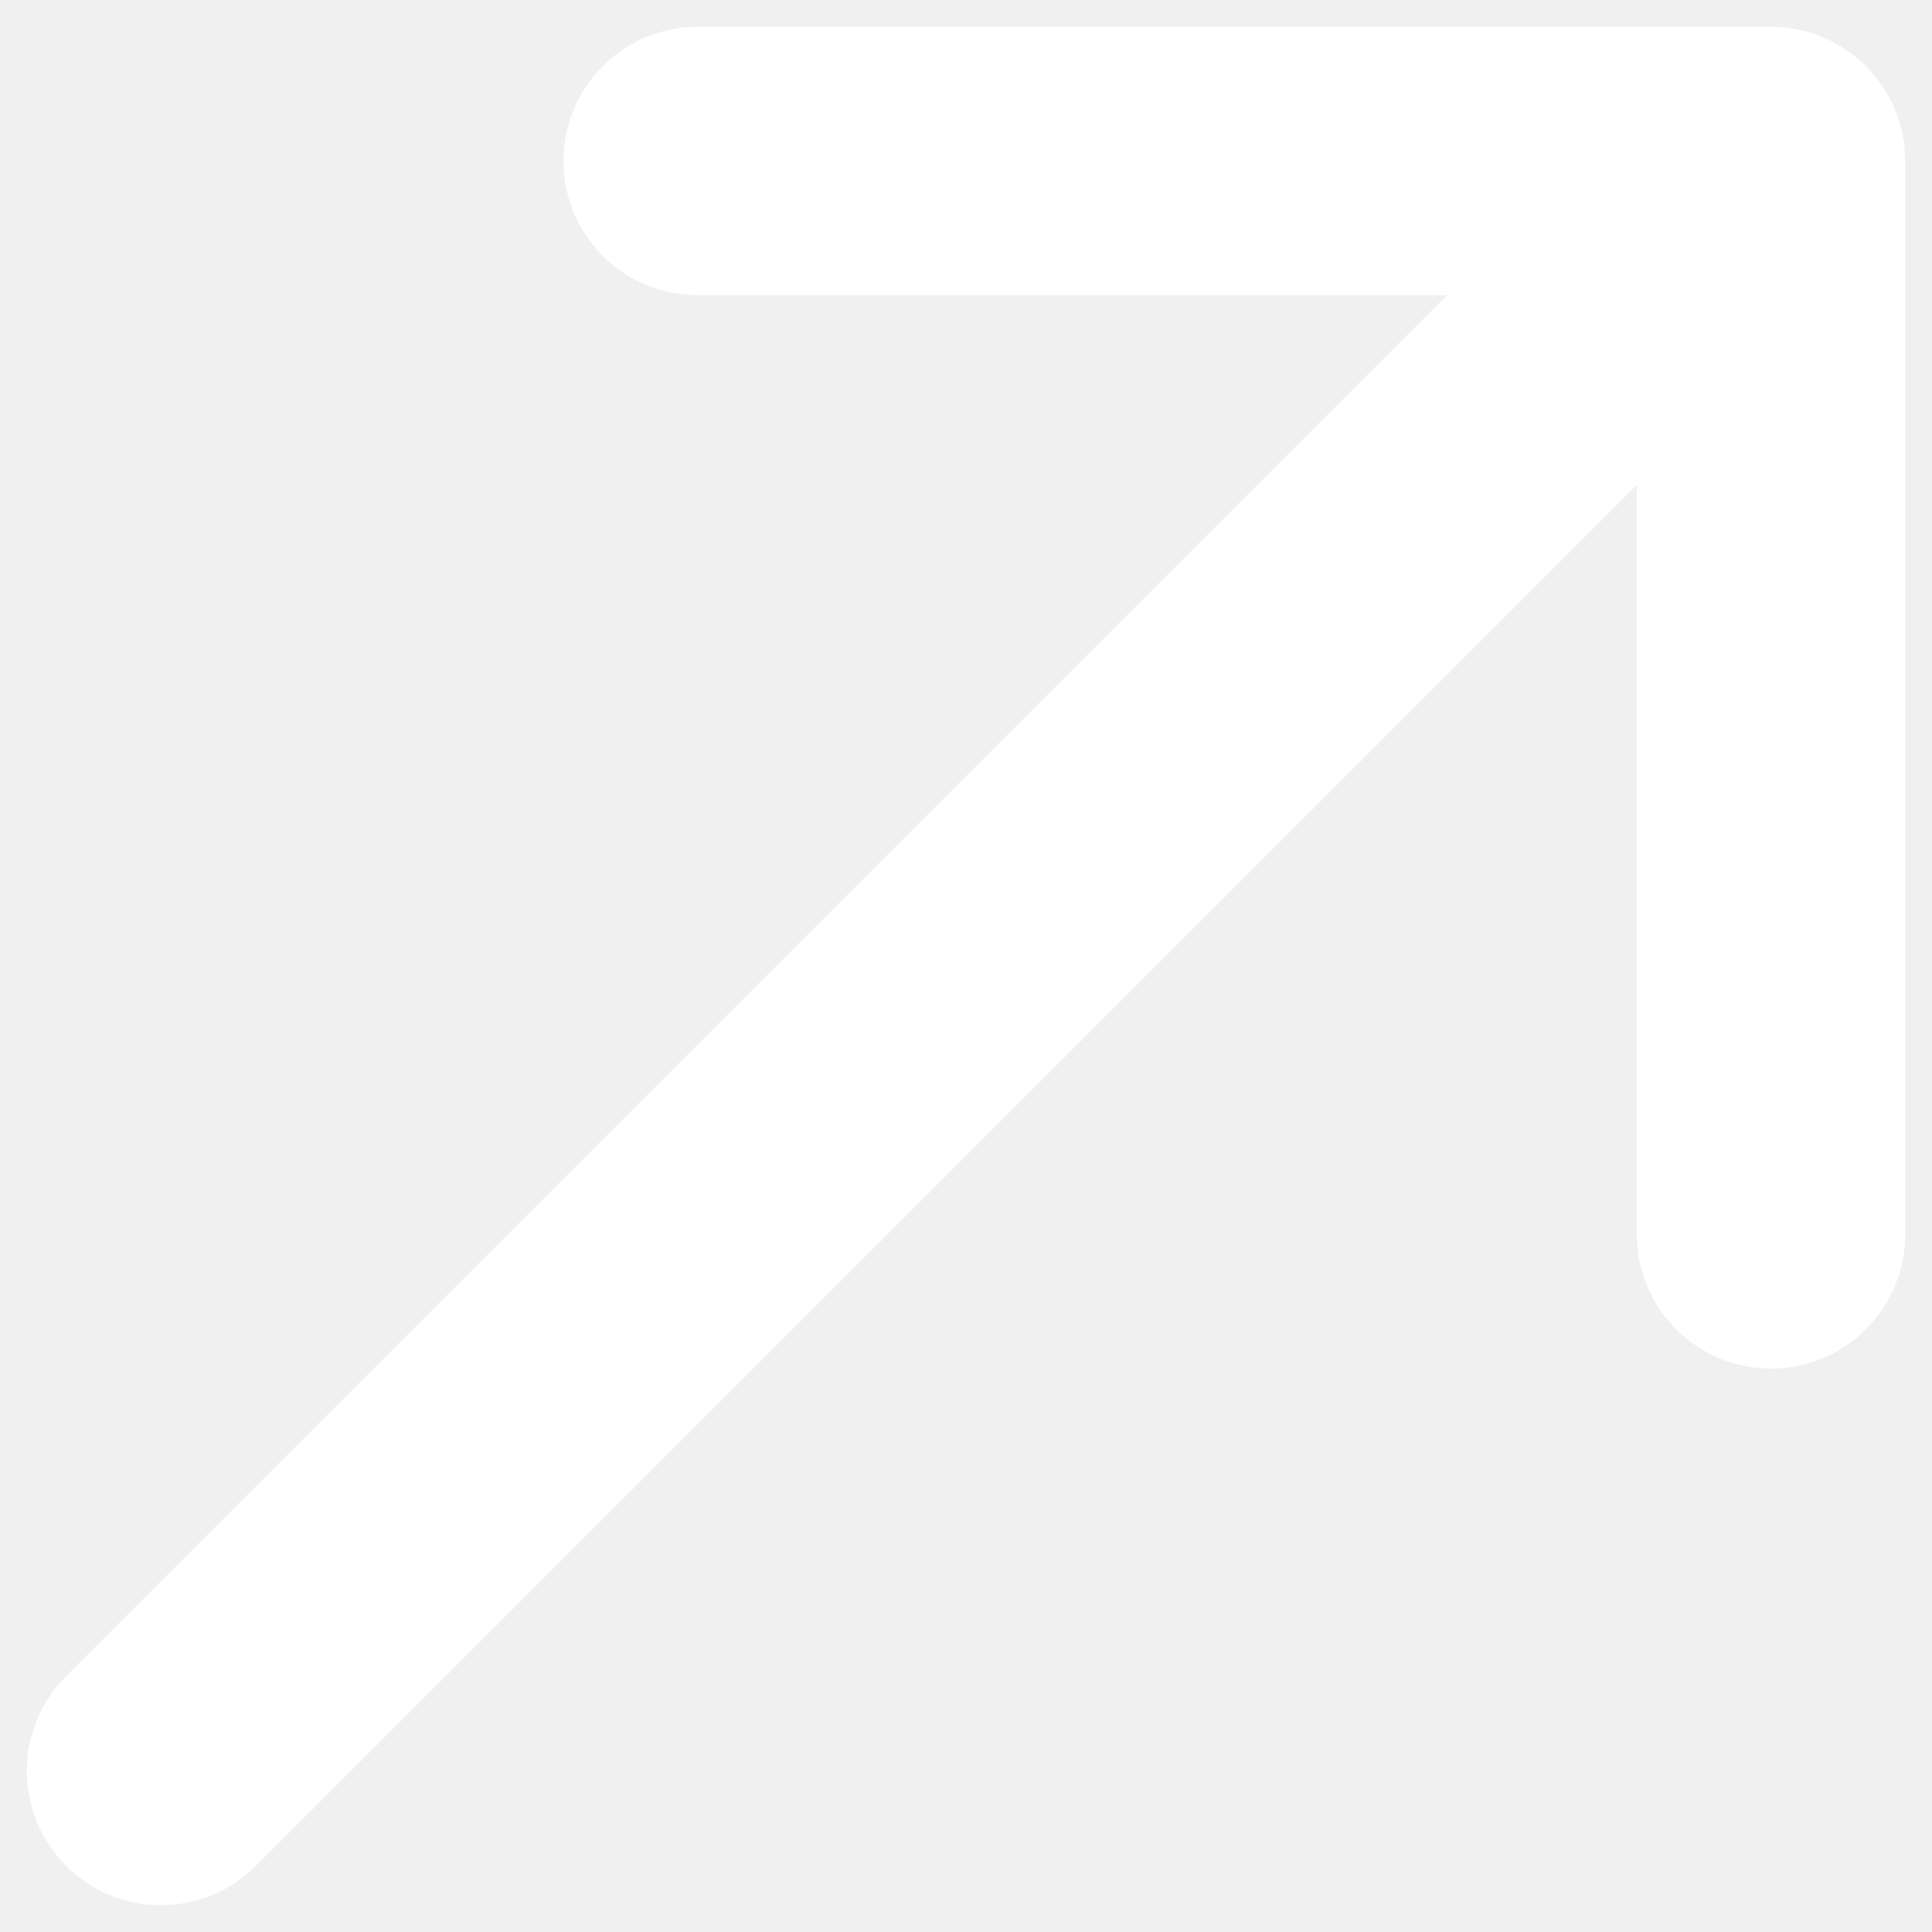
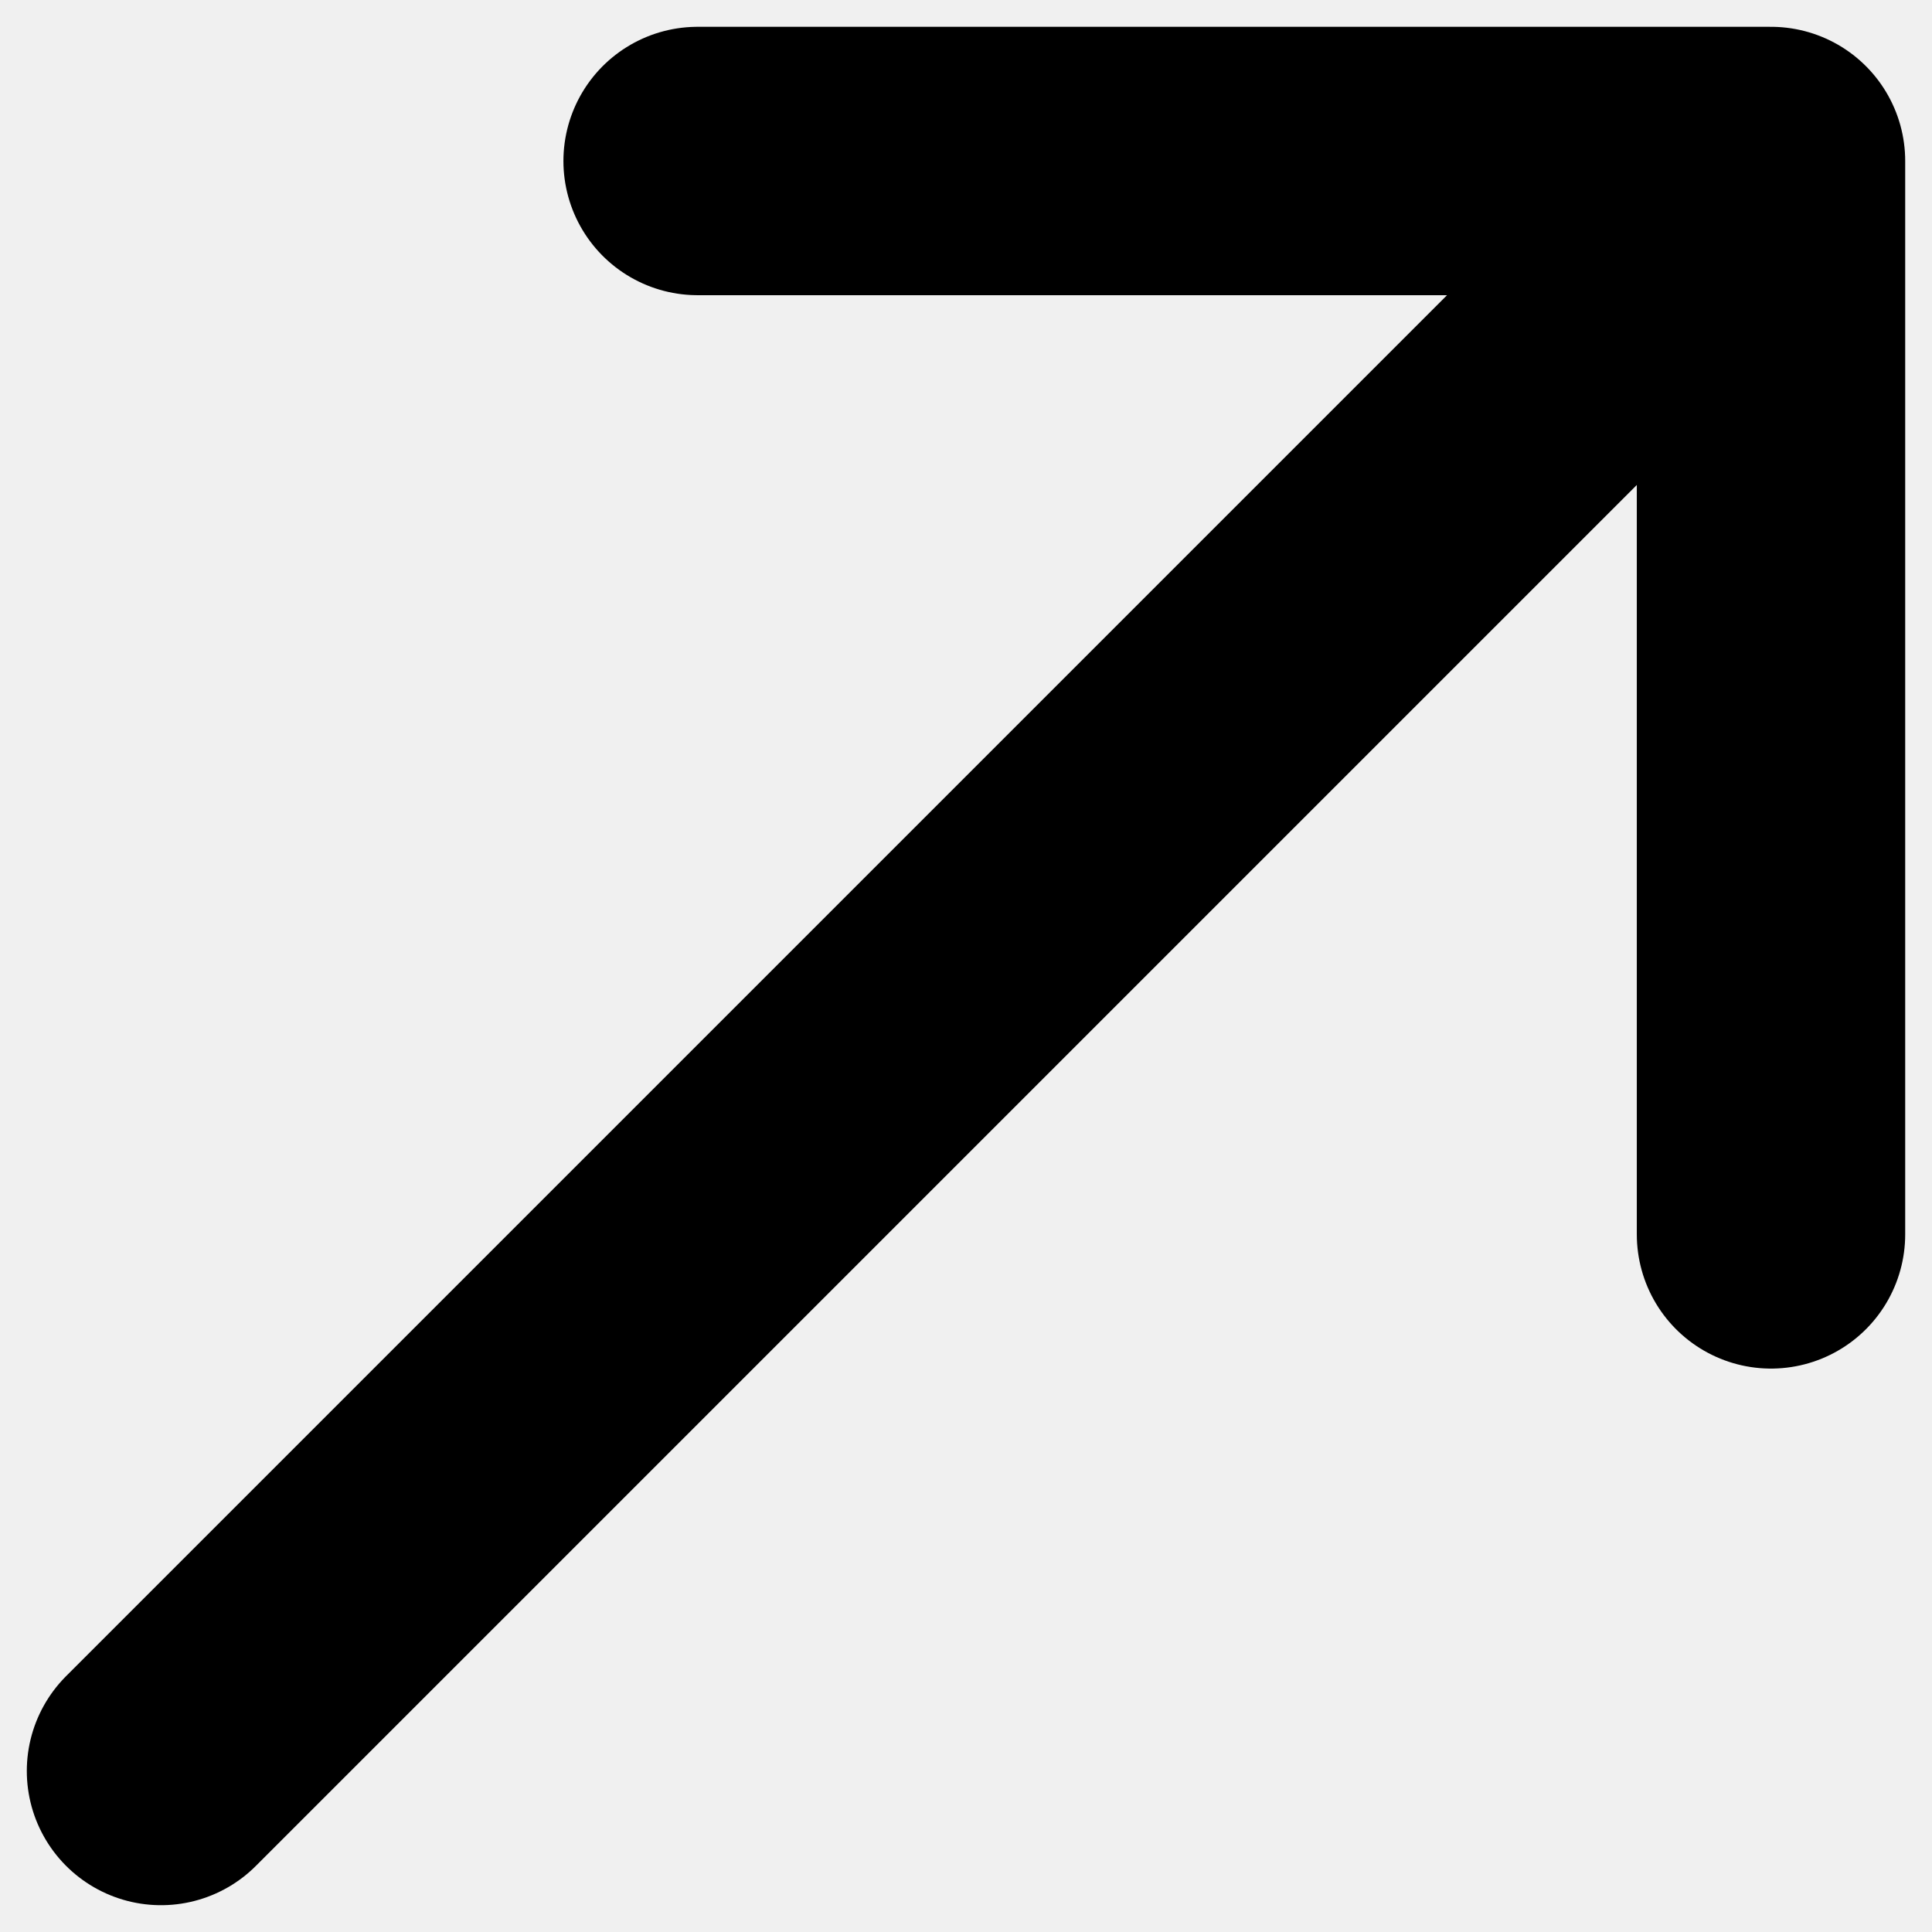
<svg xmlns="http://www.w3.org/2000/svg" width="12" height="12" viewBox="0 0 12 12" fill="none">
-   <path d="M1 11L11 1M11 1H4.333M11 1V7.667" stroke="white" stroke-width="1.667" stroke-linecap="round" stroke-linejoin="round" />
+   <path d="M1 11L11 1M11 1H4.333M11 1V7.667" stroke="currentColor" stroke-width="1.667" stroke-linecap="round" stroke-linejoin="round" />
</svg>
